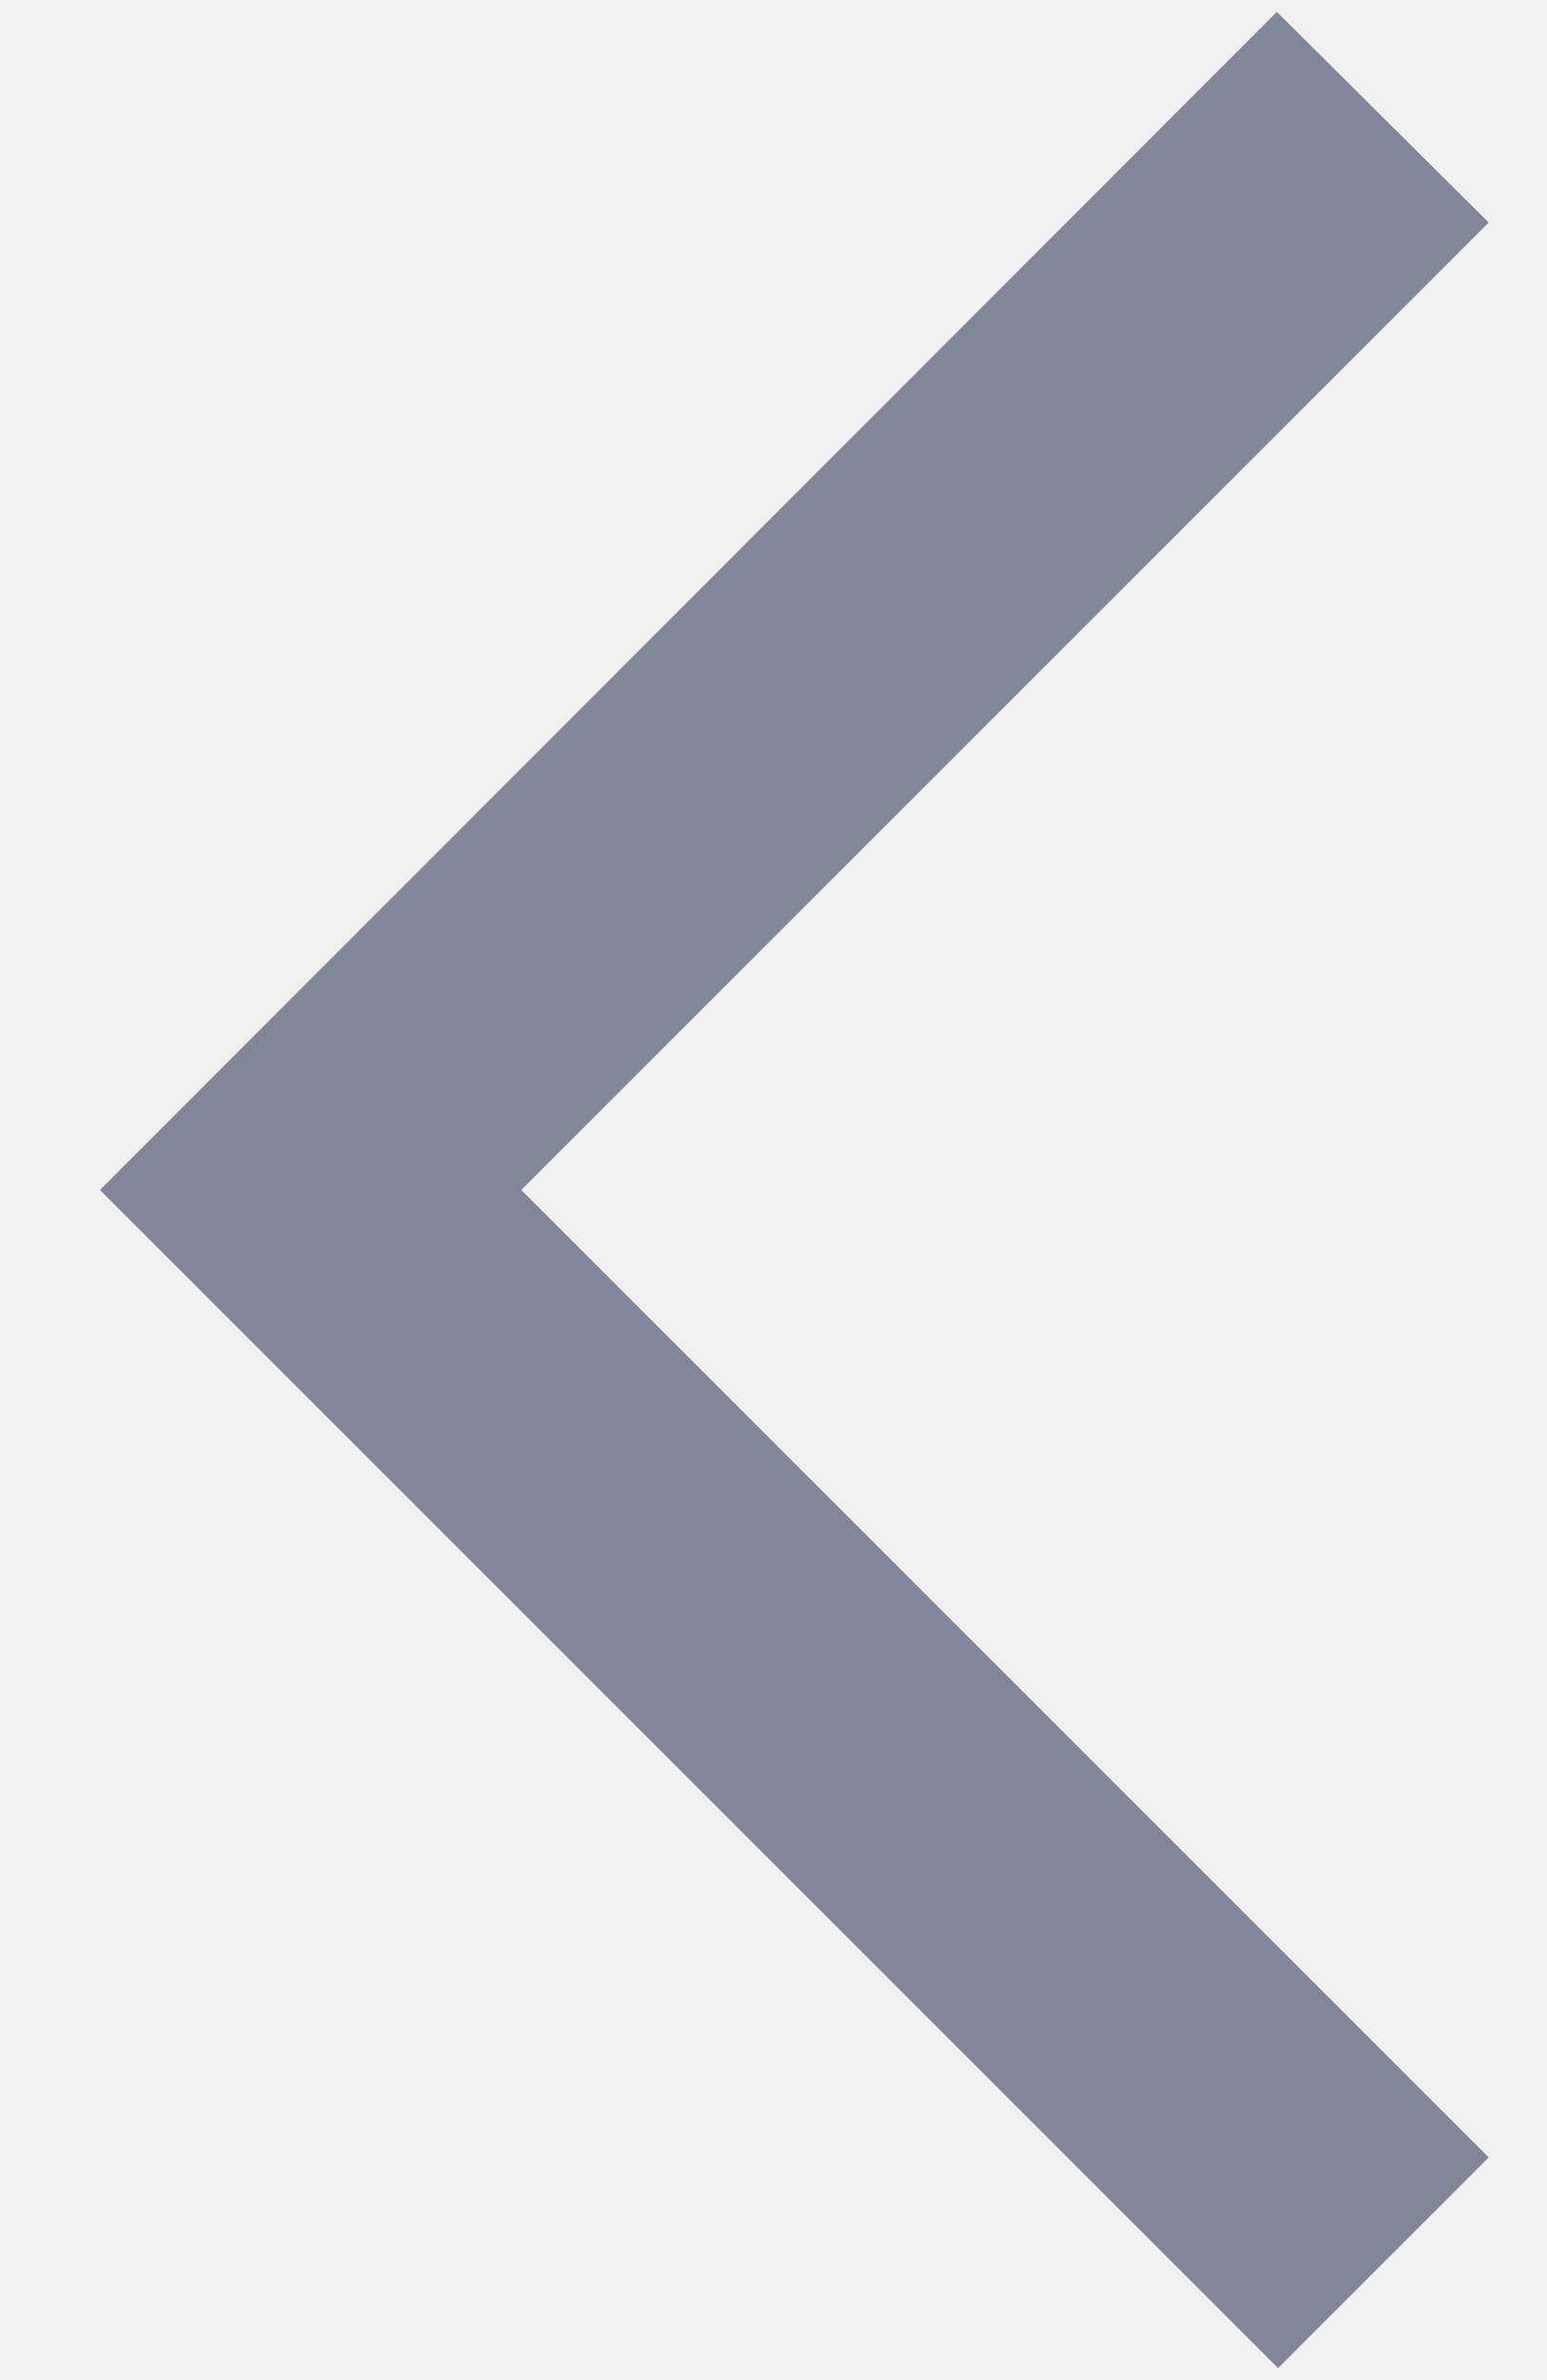
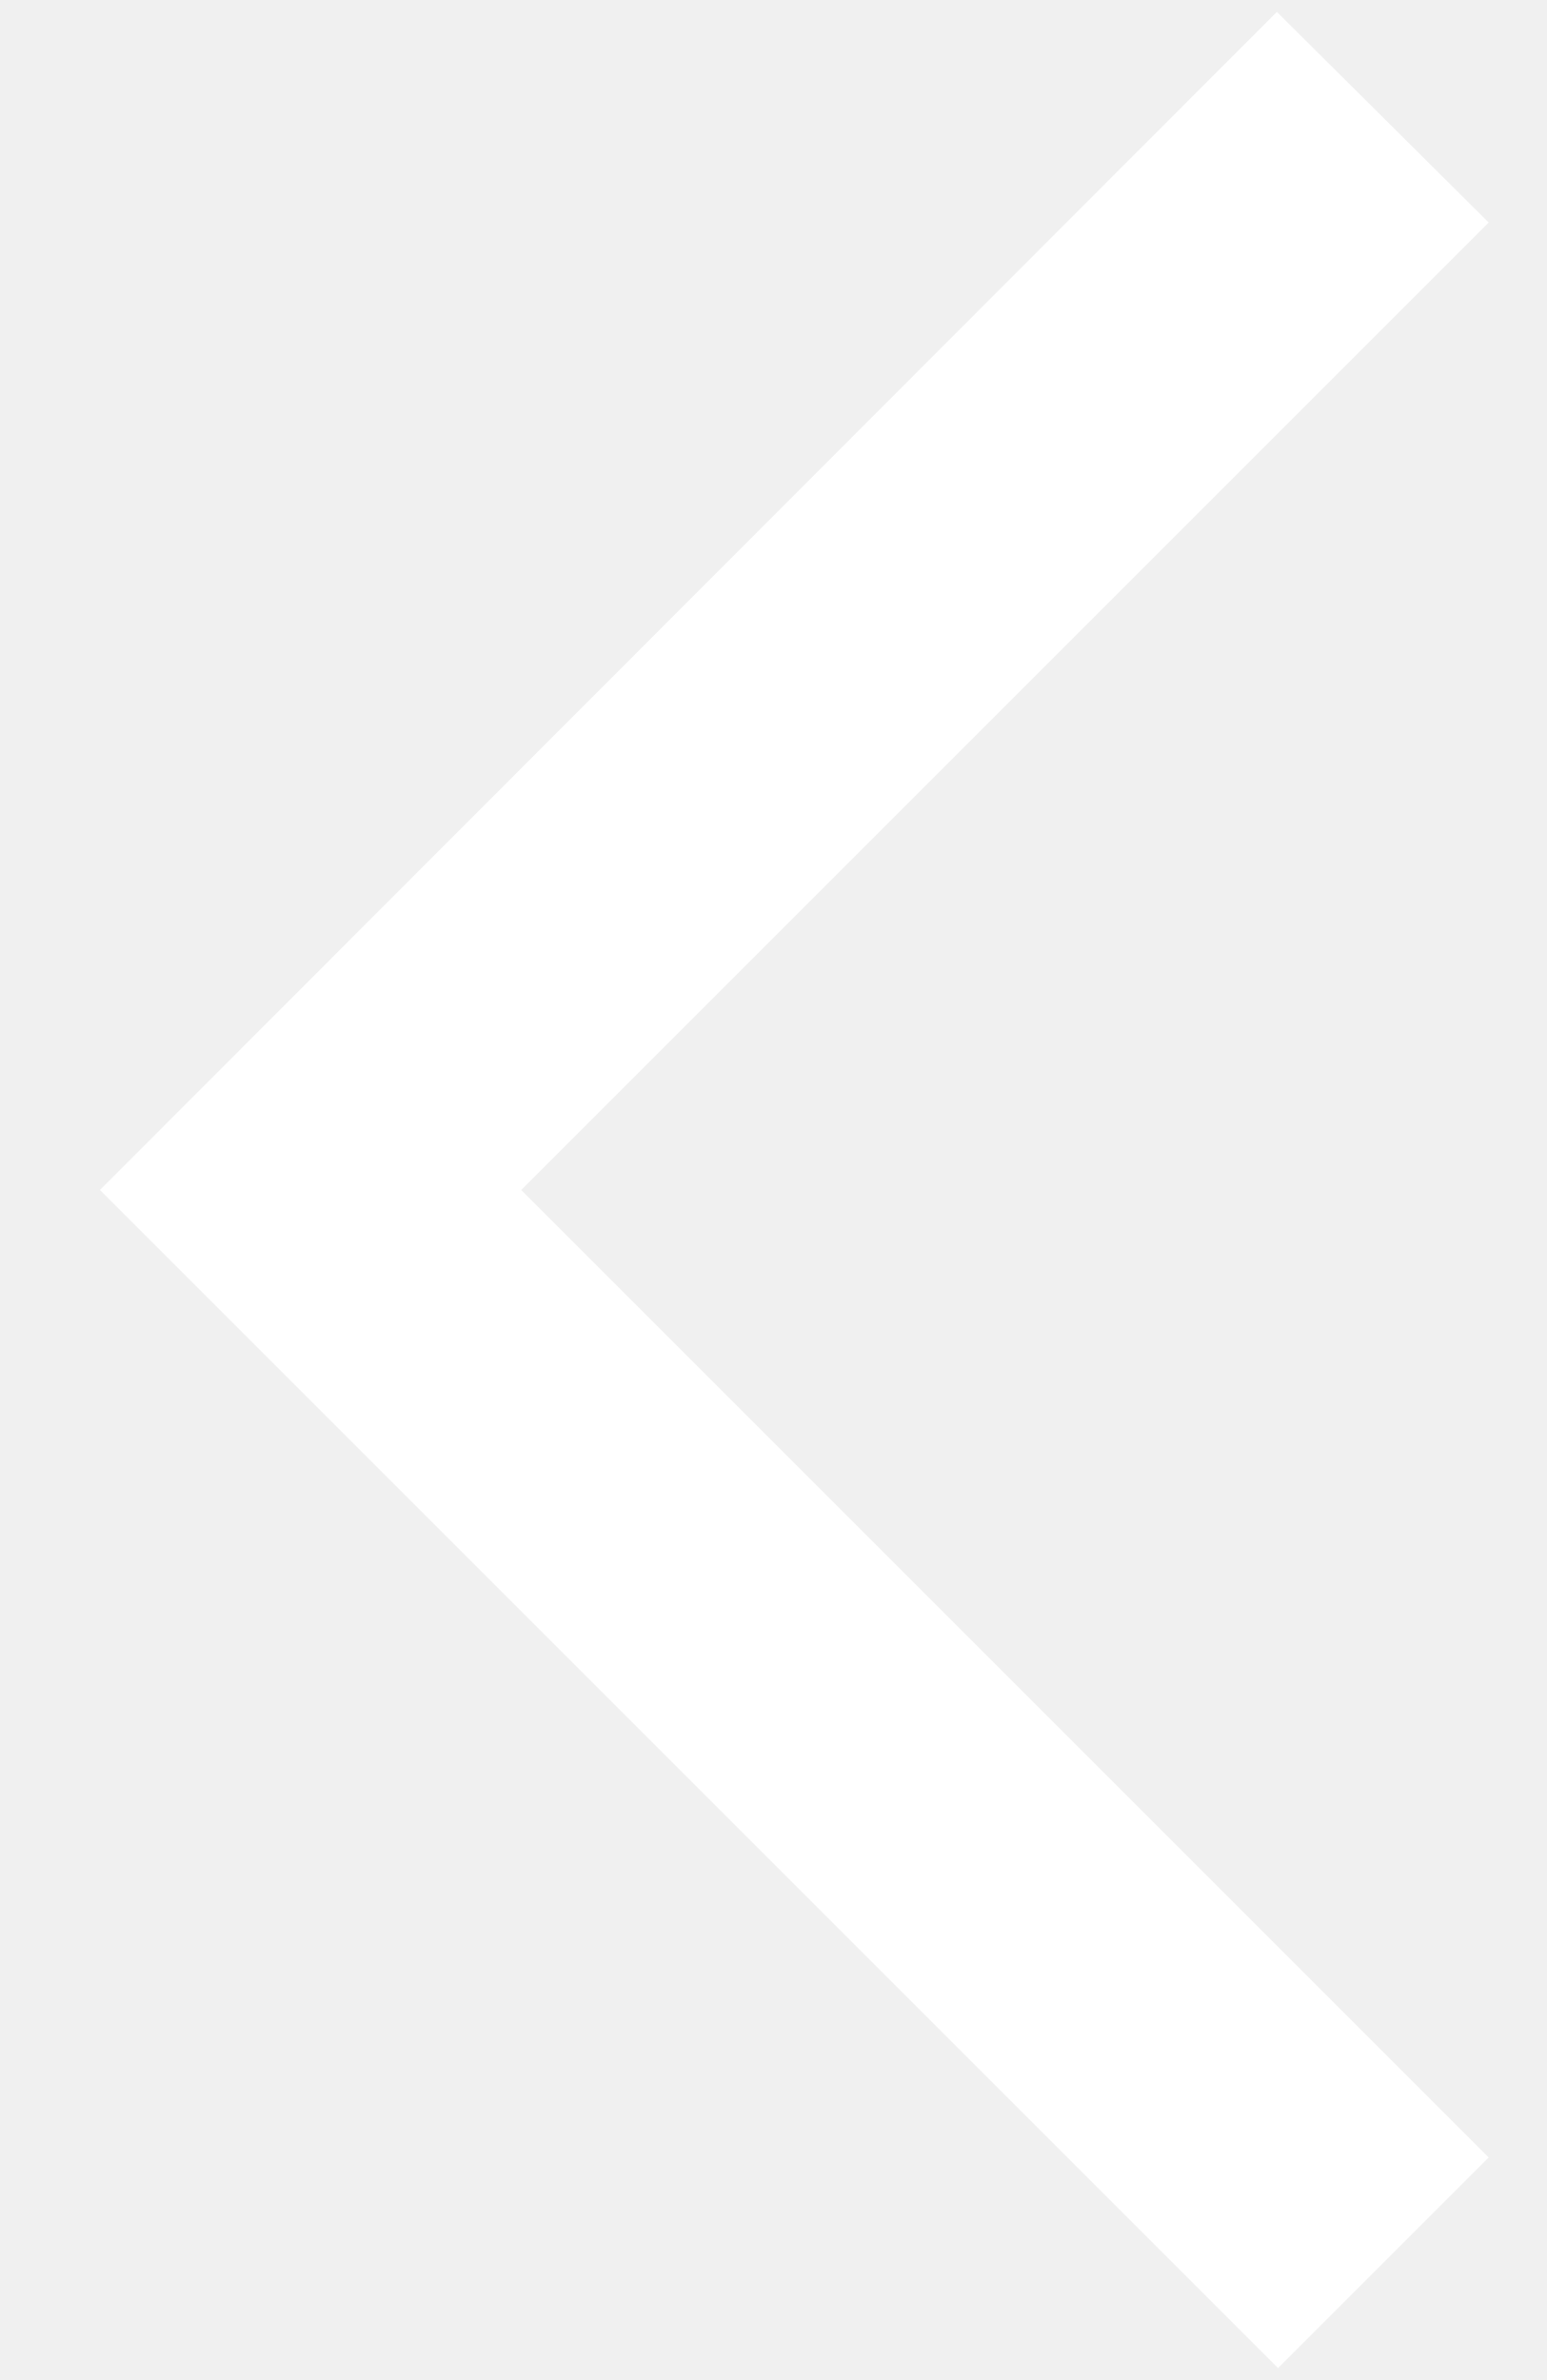
<svg xmlns="http://www.w3.org/2000/svg" width="13" height="20" viewBox="0 0 13 20" fill="none">
-   <path d="M12.51 1.87L10.73 0.1L0.84 10L10.74 19.9L12.51 18.13L4.38 10L12.51 1.87Z" fill="#818798" />
+   <path d="M12.51 1.87L10.73 0.1L0.84 10L10.74 19.9L12.51 18.13L4.38 10L12.51 1.87Z" fill="white" />
</svg>
